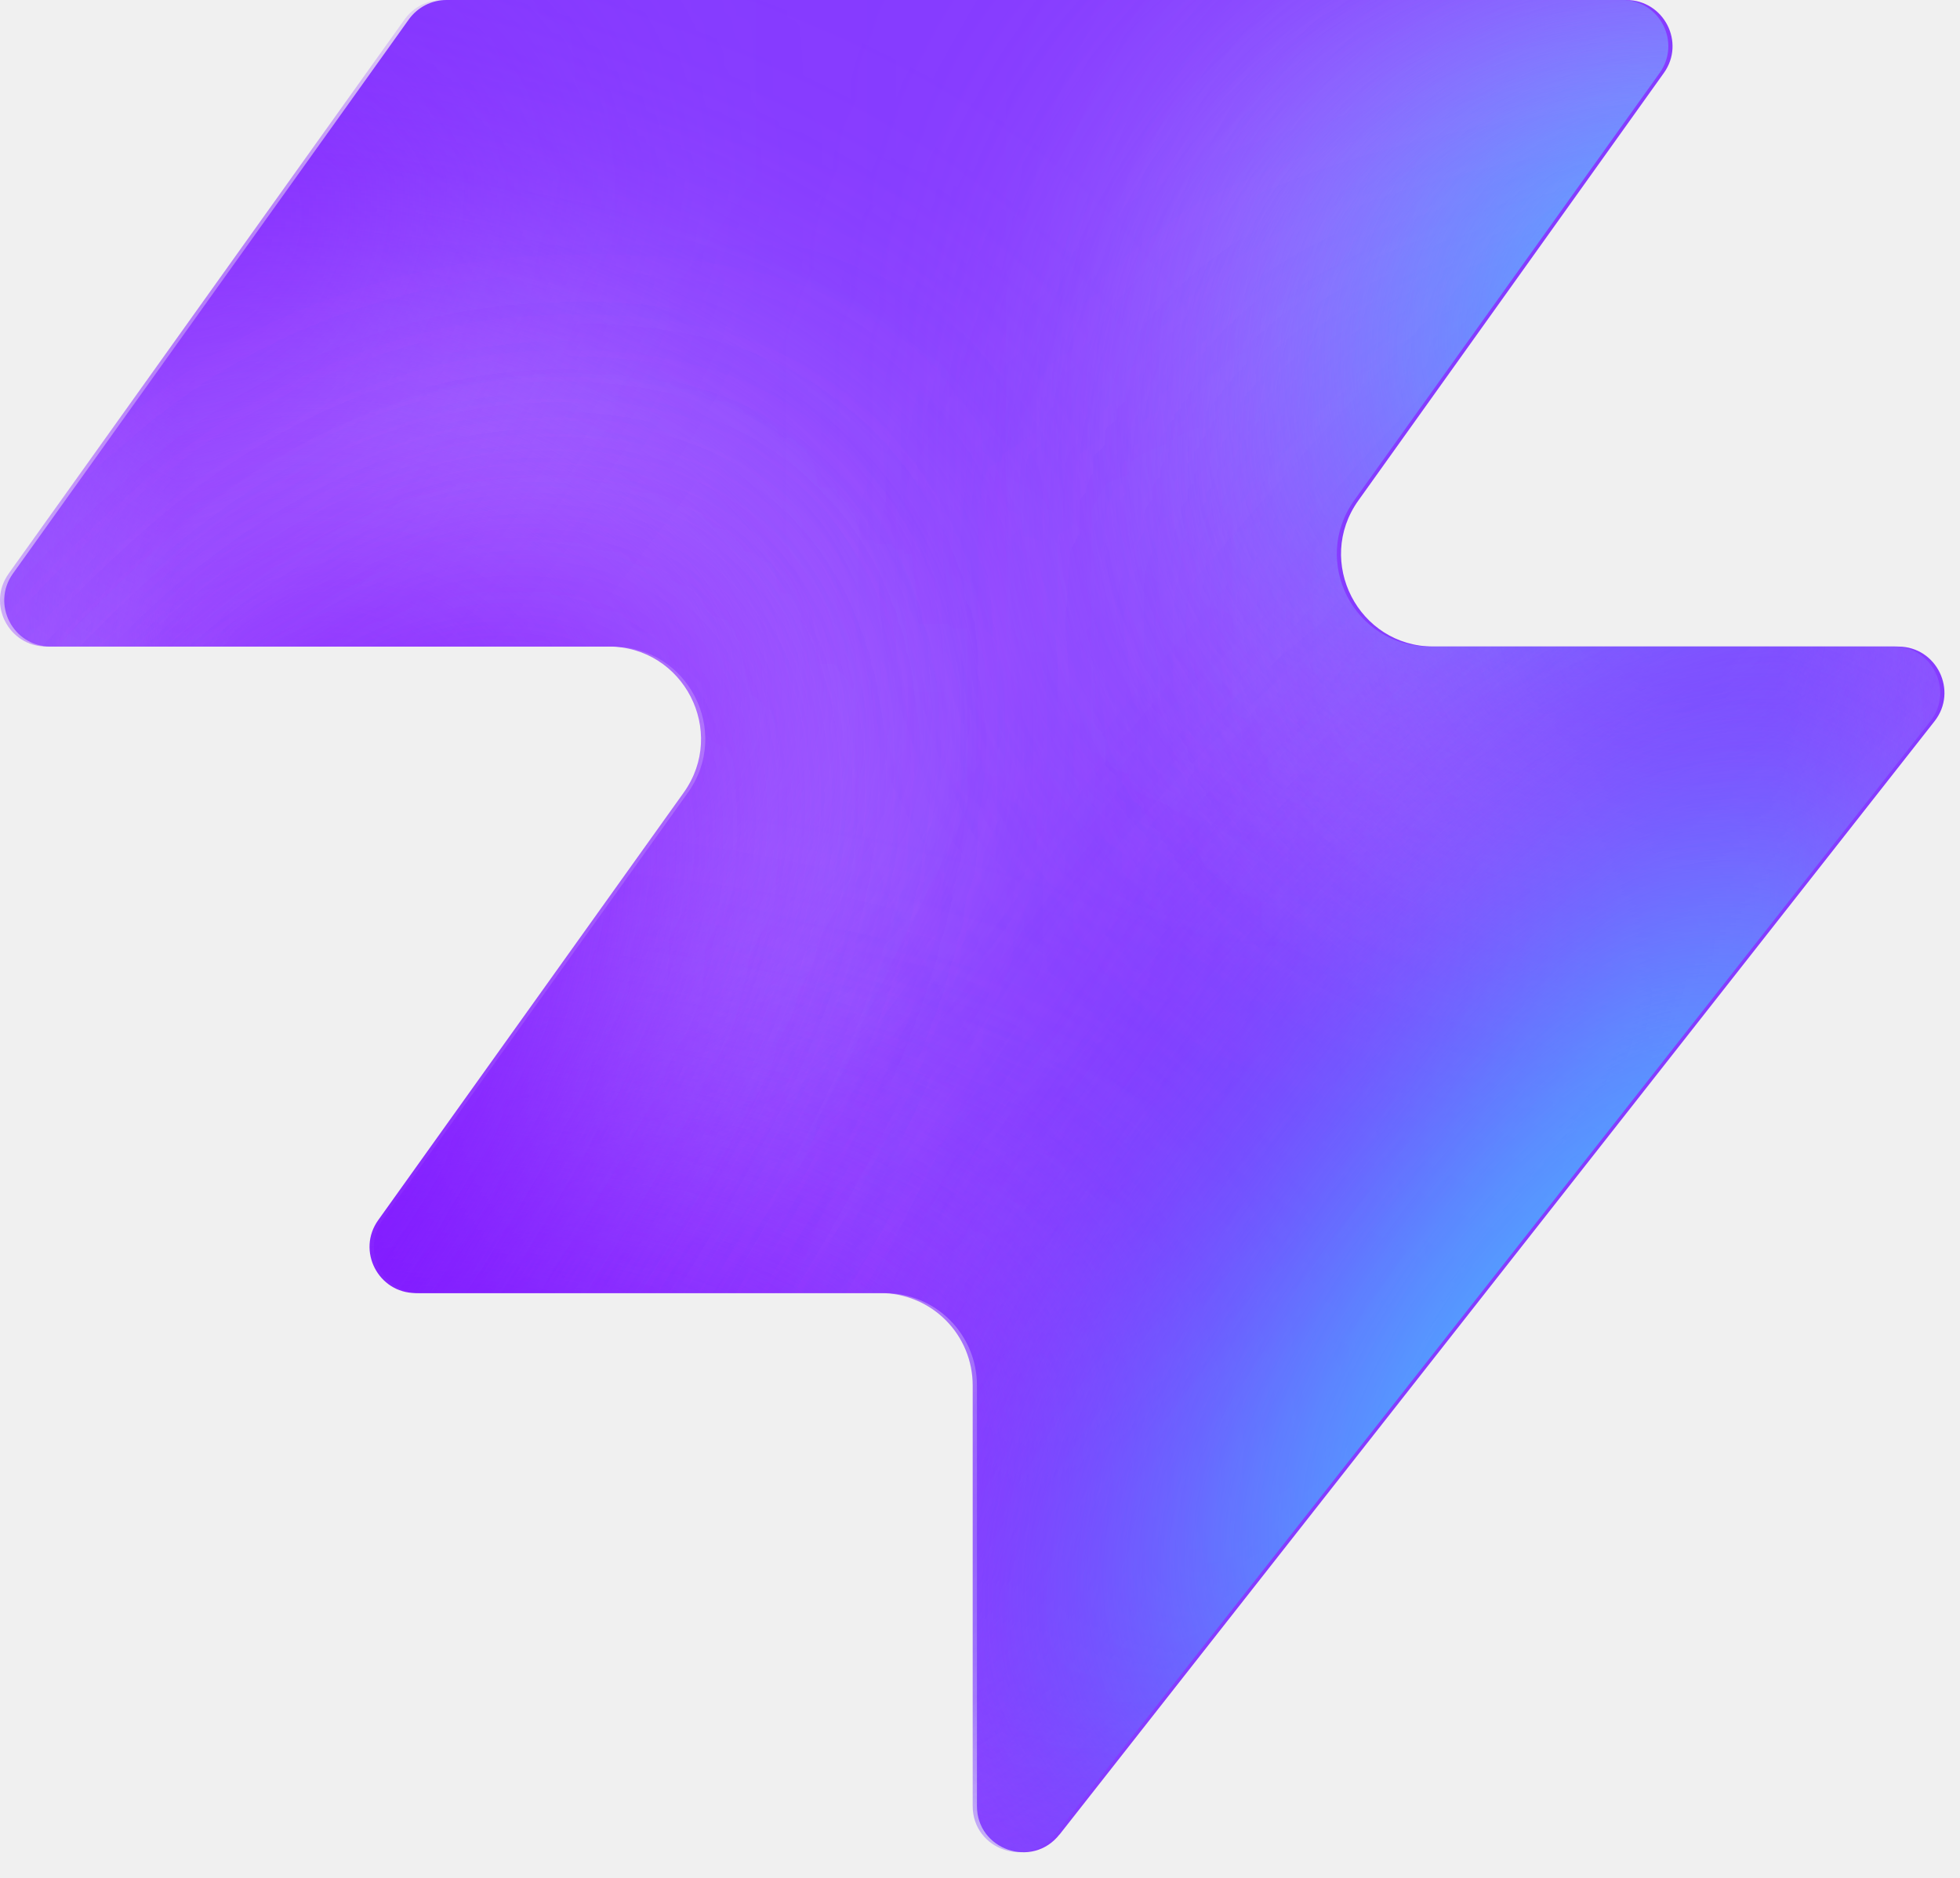
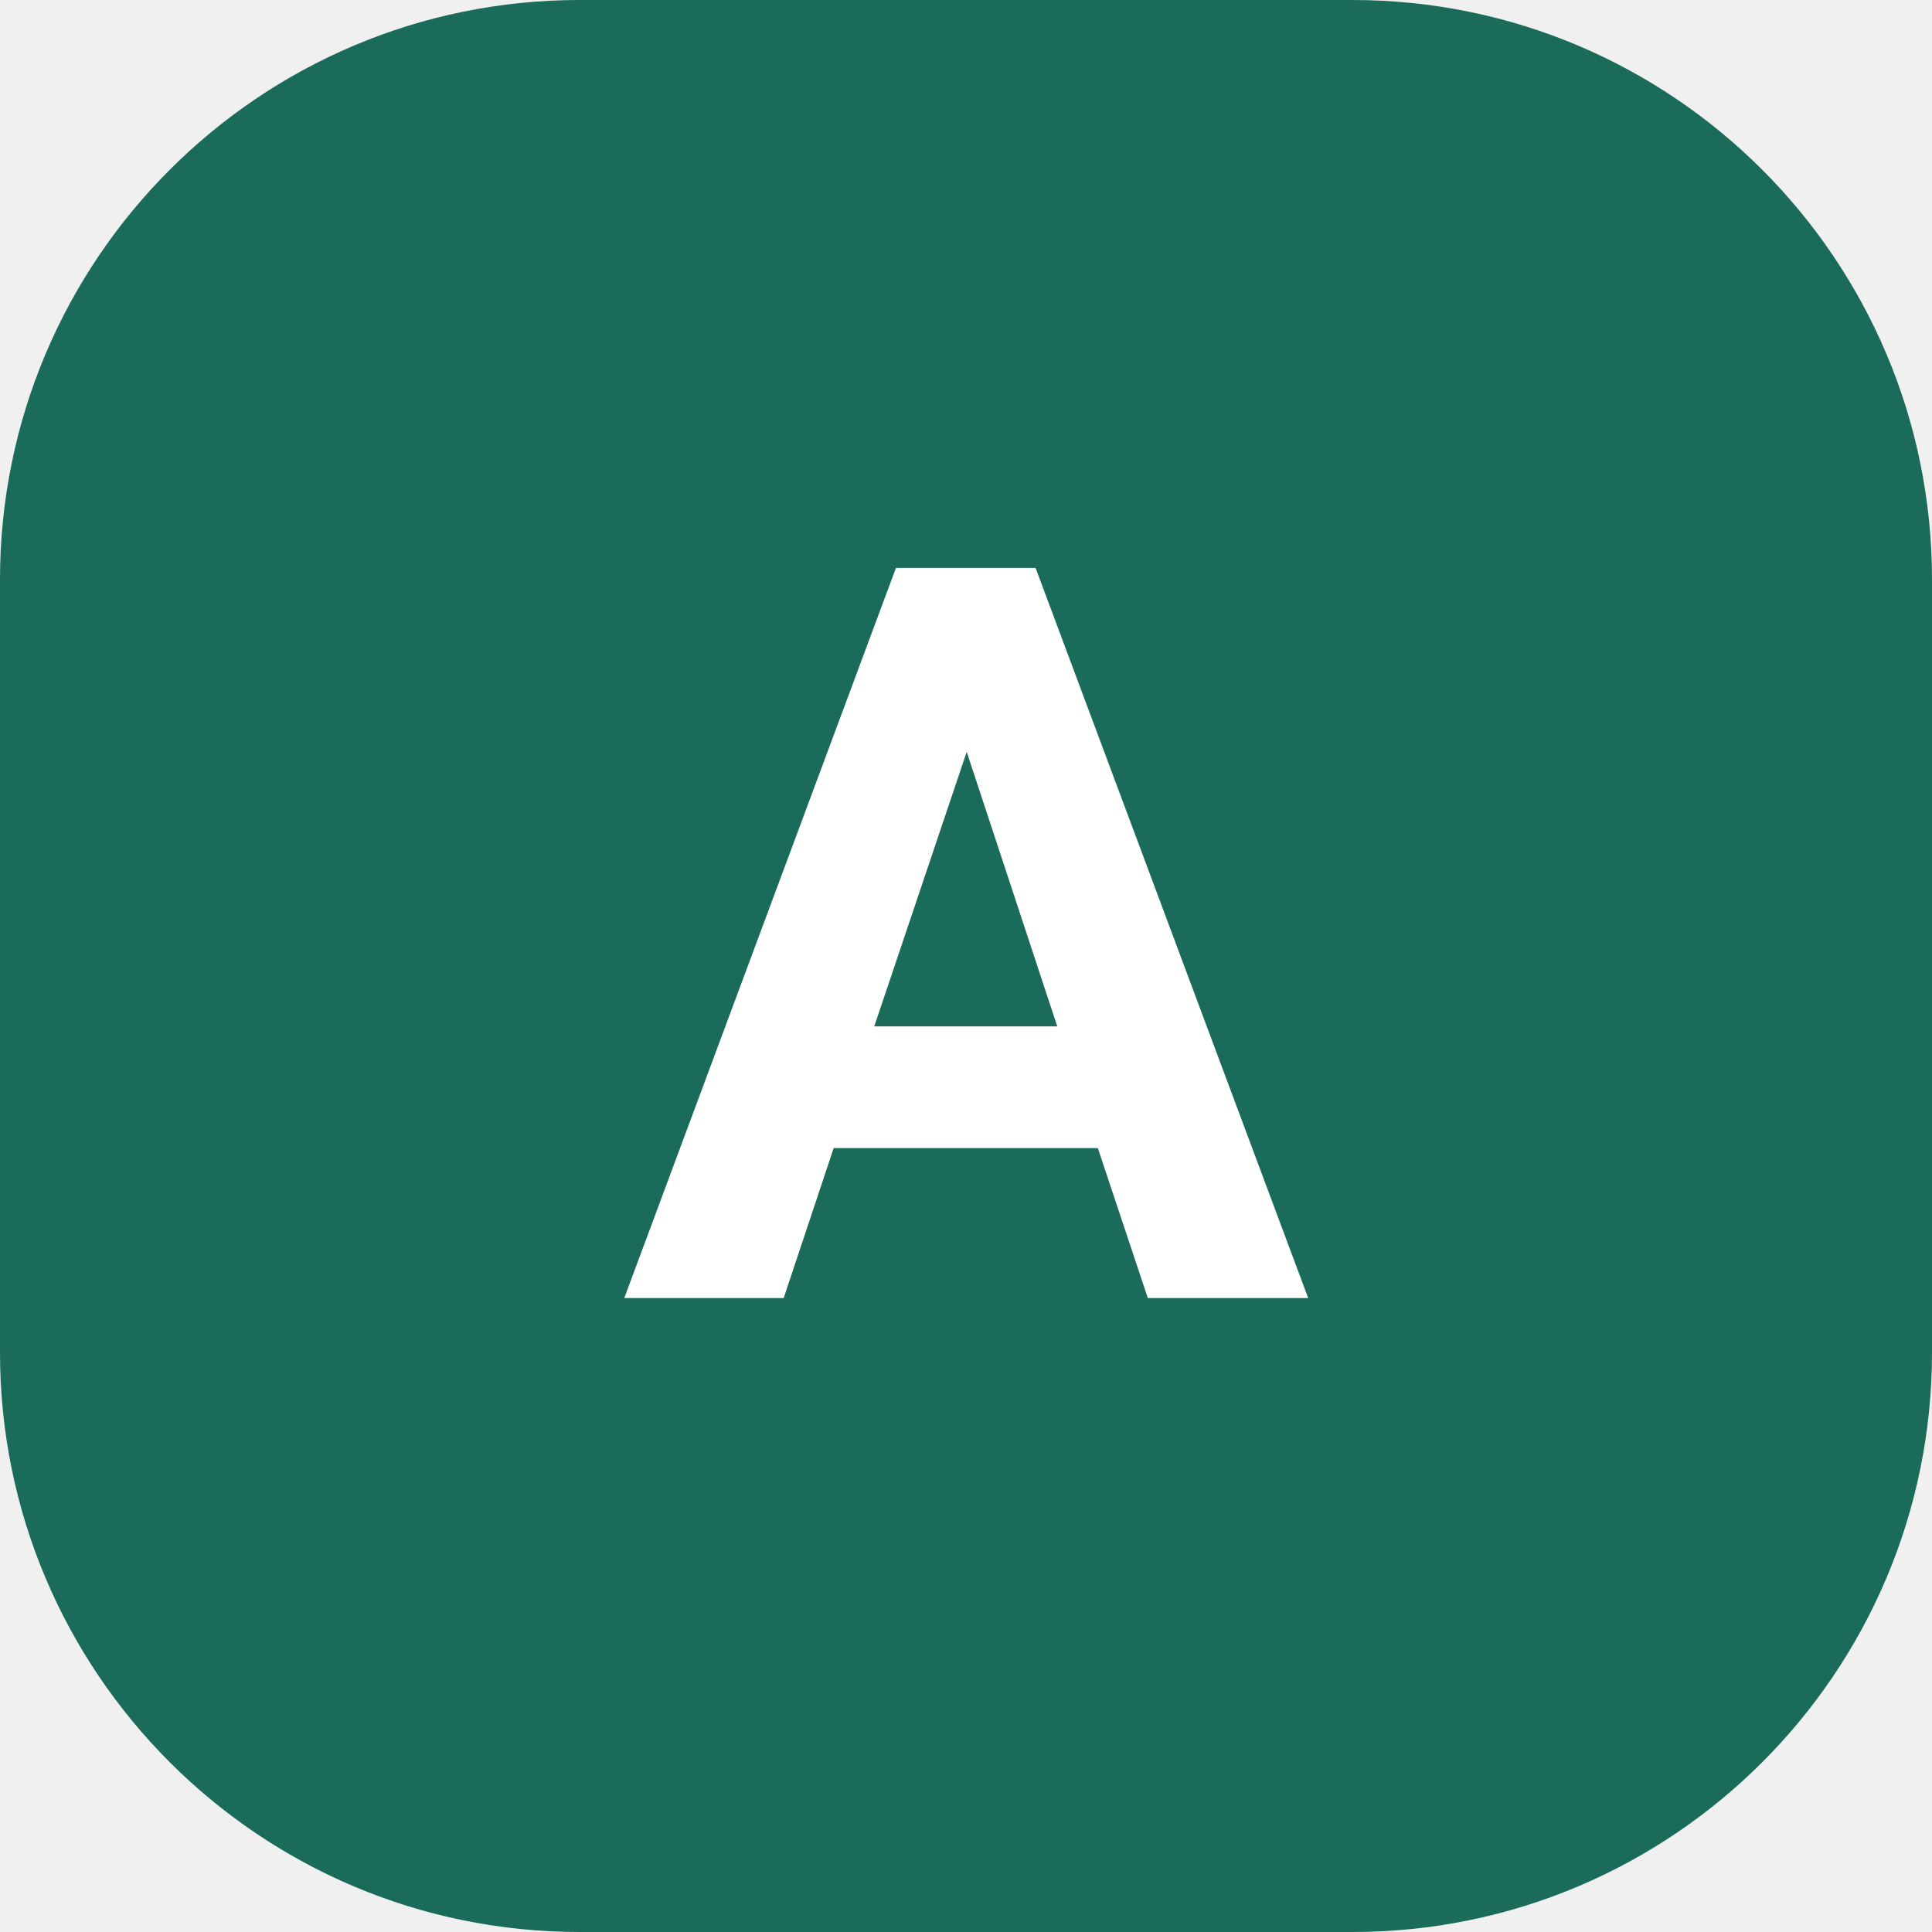
- <svg xmlns="http://www.w3.org/2000/svg" width="48" height="46" fill="none" viewBox="0 0 48 46">
-   <path fill="#863bff" d="M25.946 44.938c-.664.845-2.021.375-2.021-.698V33.937a2.26 2.26 0 0 0-2.262-2.262H10.287c-.92 0-1.456-1.04-.92-1.788l7.48-10.471c1.07-1.497 0-3.578-1.842-3.578H1.237c-.92 0-1.456-1.04-.92-1.788L10.013.474c.214-.297.556-.474.92-.474h28.894c.92 0 1.456 1.04.92 1.788l-7.48 10.471c-1.07 1.498 0 3.579 1.842 3.579h11.377c.943 0 1.473 1.088.89 1.83L25.947 44.94z" style="fill:#863bff;fill:color(display-p3 .525 .23 1);fill-opacity:1" />
-   <mask id="a" width="48" height="46" x="0" y="0" maskUnits="userSpaceOnUse" style="mask-type:alpha">
-     <path fill="#000" d="M25.842 44.938c-.664.844-2.021.375-2.021-.698V33.937a2.26 2.26 0 0 0-2.262-2.262H10.183c-.92 0-1.456-1.04-.92-1.788l7.48-10.471c1.07-1.498 0-3.579-1.842-3.579H1.133c-.92 0-1.456-1.04-.92-1.787L9.91.473c.214-.297.556-.474.92-.474h28.894c.92 0 1.456 1.04.92 1.788l-7.48 10.471c-1.07 1.498 0 3.578 1.842 3.578h11.377c.943 0 1.473 1.088.89 1.832L25.843 44.94z" style="fill:#000;fill-opacity:1" />
-   </mask>
-   <g mask="url(#a)">
-     <g filter="url(#b)">
-       <ellipse cx="5.508" cy="14.704" fill="#ede6ff" rx="5.508" ry="14.704" style="fill:#ede6ff;fill:color(display-p3 .927 .903 1);fill-opacity:1" transform="matrix(.00324 1 1 -.00324 -4.47 31.516)" />
-     </g>
-     <g filter="url(#c)">
-       <ellipse cx="10.399" cy="29.851" fill="#ede6ff" rx="10.399" ry="29.851" style="fill:#ede6ff;fill:color(display-p3 .927 .903 1);fill-opacity:1" transform="matrix(.00324 1 1 -.00324 -39.328 7.883)" />
-     </g>
-     <g filter="url(#d)">
-       <ellipse cx="5.508" cy="30.487" fill="#7e14ff" rx="5.508" ry="30.487" style="fill:#7e14ff;fill:color(display-p3 .492 .077 1);fill-opacity:1" transform="rotate(89.814 -25.913 -14.639)scale(1 -1)" />
-     </g>
-     <g filter="url(#e)">
-       <ellipse cx="5.508" cy="30.599" fill="#7e14ff" rx="5.508" ry="30.599" style="fill:#7e14ff;fill:color(display-p3 .492 .077 1);fill-opacity:1" transform="rotate(89.814 -32.644 -3.334)scale(1 -1)" />
-     </g>
-     <g filter="url(#f)">
-       <ellipse cx="5.508" cy="30.599" fill="#7e14ff" rx="5.508" ry="30.599" style="fill:#7e14ff;fill:color(display-p3 .492 .077 1);fill-opacity:1" transform="matrix(.00324 1 1 -.00324 -34.34 30.47)" />
-     </g>
-     <g filter="url(#g)">
-       <ellipse cx="14.072" cy="22.078" fill="#ede6ff" rx="14.072" ry="22.078" style="fill:#ede6ff;fill:color(display-p3 .927 .903 1);fill-opacity:1" transform="rotate(93.35 24.506 48.493)scale(-1 1)" />
-     </g>
-     <g filter="url(#h)">
-       <ellipse cx="3.47" cy="21.501" fill="#7e14ff" rx="3.47" ry="21.501" style="fill:#7e14ff;fill:color(display-p3 .492 .077 1);fill-opacity:1" transform="rotate(89.009 28.708 47.59)scale(-1 1)" />
-     </g>
-     <g filter="url(#i)">
-       <ellipse cx="3.47" cy="21.501" fill="#7e14ff" rx="3.47" ry="21.501" style="fill:#7e14ff;fill:color(display-p3 .492 .077 1);fill-opacity:1" transform="rotate(89.009 28.708 47.59)scale(-1 1)" />
-     </g>
-     <g filter="url(#j)">
-       <ellipse cx=".387" cy="8.972" fill="#7e14ff" rx="4.407" ry="29.108" style="fill:#7e14ff;fill:color(display-p3 .492 .077 1);fill-opacity:1" transform="rotate(39.51 .387 8.972)" />
-     </g>
-     <g filter="url(#k)">
-       <ellipse cx="47.523" cy="-6.092" fill="#7e14ff" rx="4.407" ry="29.108" style="fill:#7e14ff;fill:color(display-p3 .492 .077 1);fill-opacity:1" transform="rotate(37.892 47.523 -6.092)" />
-     </g>
-     <g filter="url(#l)">
-       <ellipse cx="41.412" cy="6.333" fill="#47bfff" rx="5.971" ry="9.665" style="fill:#47bfff;fill:color(display-p3 .28 .748 1);fill-opacity:1" transform="rotate(37.892 41.412 6.333)" />
-     </g>
-     <g filter="url(#m)">
-       <ellipse cx="-1.879" cy="38.332" fill="#7e14ff" rx="4.407" ry="29.108" style="fill:#7e14ff;fill:color(display-p3 .492 .077 1);fill-opacity:1" transform="rotate(37.892 -1.88 38.332)" />
-     </g>
-     <g filter="url(#n)">
-       <ellipse cx="-1.879" cy="38.332" fill="#7e14ff" rx="4.407" ry="29.108" style="fill:#7e14ff;fill:color(display-p3 .492 .077 1);fill-opacity:1" transform="rotate(37.892 -1.88 38.332)" />
-     </g>
-     <g filter="url(#o)">
-       <ellipse cx="35.651" cy="29.907" fill="#7e14ff" rx="4.407" ry="29.108" style="fill:#7e14ff;fill:color(display-p3 .492 .077 1);fill-opacity:1" transform="rotate(37.892 35.651 29.907)" />
-     </g>
-     <g filter="url(#p)">
-       <ellipse cx="38.418" cy="32.4" fill="#47bfff" rx="5.971" ry="15.297" style="fill:#47bfff;fill:color(display-p3 .28 .748 1);fill-opacity:1" transform="rotate(37.892 38.418 32.4)" />
-     </g>
-   </g>
-   <defs>
-     <filter id="b" width="60.045" height="41.654" x="-19.77" y="16.149" color-interpolation-filters="sRGB" filterUnits="userSpaceOnUse">
-       <feFlood flood-opacity="0" result="BackgroundImageFix" />
-       <feBlend in="SourceGraphic" in2="BackgroundImageFix" result="shape" />
-       <feGaussianBlur result="effect1_foregroundBlur_2002_17158" stdDeviation="7.659" />
-     </filter>
-     <filter id="c" width="90.34" height="51.437" x="-54.613" y="-7.533" color-interpolation-filters="sRGB" filterUnits="userSpaceOnUse">
-       <feFlood flood-opacity="0" result="BackgroundImageFix" />
-       <feBlend in="SourceGraphic" in2="BackgroundImageFix" result="shape" />
-       <feGaussianBlur result="effect1_foregroundBlur_2002_17158" stdDeviation="7.659" />
-     </filter>
-     <filter id="d" width="79.355" height="29.4" x="-49.64" y="2.03" color-interpolation-filters="sRGB" filterUnits="userSpaceOnUse">
-       <feFlood flood-opacity="0" result="BackgroundImageFix" />
-       <feBlend in="SourceGraphic" in2="BackgroundImageFix" result="shape" />
-       <feGaussianBlur result="effect1_foregroundBlur_2002_17158" stdDeviation="4.596" />
-     </filter>
-     <filter id="e" width="79.579" height="29.4" x="-45.045" y="20.029" color-interpolation-filters="sRGB" filterUnits="userSpaceOnUse">
-       <feFlood flood-opacity="0" result="BackgroundImageFix" />
-       <feBlend in="SourceGraphic" in2="BackgroundImageFix" result="shape" />
-       <feGaussianBlur result="effect1_foregroundBlur_2002_17158" stdDeviation="4.596" />
-     </filter>
-     <filter id="f" width="79.579" height="29.4" x="-43.513" y="21.178" color-interpolation-filters="sRGB" filterUnits="userSpaceOnUse">
-       <feFlood flood-opacity="0" result="BackgroundImageFix" />
-       <feBlend in="SourceGraphic" in2="BackgroundImageFix" result="shape" />
-       <feGaussianBlur result="effect1_foregroundBlur_2002_17158" stdDeviation="4.596" />
-     </filter>
-     <filter id="g" width="74.749" height="58.852" x="15.756" y="-17.901" color-interpolation-filters="sRGB" filterUnits="userSpaceOnUse">
-       <feFlood flood-opacity="0" result="BackgroundImageFix" />
-       <feBlend in="SourceGraphic" in2="BackgroundImageFix" result="shape" />
-       <feGaussianBlur result="effect1_foregroundBlur_2002_17158" stdDeviation="7.659" />
-     </filter>
-     <filter id="h" width="61.377" height="25.362" x="23.548" y="2.284" color-interpolation-filters="sRGB" filterUnits="userSpaceOnUse">
-       <feFlood flood-opacity="0" result="BackgroundImageFix" />
-       <feBlend in="SourceGraphic" in2="BackgroundImageFix" result="shape" />
-       <feGaussianBlur result="effect1_foregroundBlur_2002_17158" stdDeviation="4.596" />
-     </filter>
-     <filter id="i" width="61.377" height="25.362" x="23.548" y="2.284" color-interpolation-filters="sRGB" filterUnits="userSpaceOnUse">
-       <feFlood flood-opacity="0" result="BackgroundImageFix" />
-       <feBlend in="SourceGraphic" in2="BackgroundImageFix" result="shape" />
-       <feGaussianBlur result="effect1_foregroundBlur_2002_17158" stdDeviation="4.596" />
-     </filter>
-     <filter id="j" width="56.045" height="63.649" x="-27.636" y="-22.853" color-interpolation-filters="sRGB" filterUnits="userSpaceOnUse">
-       <feFlood flood-opacity="0" result="BackgroundImageFix" />
-       <feBlend in="SourceGraphic" in2="BackgroundImageFix" result="shape" />
-       <feGaussianBlur result="effect1_foregroundBlur_2002_17158" stdDeviation="4.596" />
-     </filter>
-     <filter id="k" width="54.814" height="64.646" x="20.116" y="-38.415" color-interpolation-filters="sRGB" filterUnits="userSpaceOnUse">
-       <feFlood flood-opacity="0" result="BackgroundImageFix" />
-       <feBlend in="SourceGraphic" in2="BackgroundImageFix" result="shape" />
-       <feGaussianBlur result="effect1_foregroundBlur_2002_17158" stdDeviation="4.596" />
-     </filter>
-     <filter id="l" width="33.541" height="35.313" x="24.641" y="-11.323" color-interpolation-filters="sRGB" filterUnits="userSpaceOnUse">
-       <feFlood flood-opacity="0" result="BackgroundImageFix" />
-       <feBlend in="SourceGraphic" in2="BackgroundImageFix" result="shape" />
-       <feGaussianBlur result="effect1_foregroundBlur_2002_17158" stdDeviation="4.596" />
-     </filter>
-     <filter id="m" width="54.814" height="64.646" x="-29.286" y="6.009" color-interpolation-filters="sRGB" filterUnits="userSpaceOnUse">
-       <feFlood flood-opacity="0" result="BackgroundImageFix" />
-       <feBlend in="SourceGraphic" in2="BackgroundImageFix" result="shape" />
-       <feGaussianBlur result="effect1_foregroundBlur_2002_17158" stdDeviation="4.596" />
-     </filter>
-     <filter id="n" width="54.814" height="64.646" x="-29.286" y="6.009" color-interpolation-filters="sRGB" filterUnits="userSpaceOnUse">
-       <feFlood flood-opacity="0" result="BackgroundImageFix" />
-       <feBlend in="SourceGraphic" in2="BackgroundImageFix" result="shape" />
-       <feGaussianBlur result="effect1_foregroundBlur_2002_17158" stdDeviation="4.596" />
-     </filter>
-     <filter id="o" width="54.814" height="64.646" x="8.244" y="-2.416" color-interpolation-filters="sRGB" filterUnits="userSpaceOnUse">
-       <feFlood flood-opacity="0" result="BackgroundImageFix" />
-       <feBlend in="SourceGraphic" in2="BackgroundImageFix" result="shape" />
-       <feGaussianBlur result="effect1_foregroundBlur_2002_17158" stdDeviation="4.596" />
-     </filter>
-     <filter id="p" width="39.409" height="43.623" x="18.713" y="10.588" color-interpolation-filters="sRGB" filterUnits="userSpaceOnUse">
-       <feFlood flood-opacity="0" result="BackgroundImageFix" />
-       <feBlend in="SourceGraphic" in2="BackgroundImageFix" result="shape" />
-       <feGaussianBlur result="effect1_foregroundBlur_2002_17158" stdDeviation="4.596" />
-     </filter>
-   </defs>
+ <svg xmlns="http://www.w3.org/2000/svg" viewBox="0 0 32 32" role="img" aria-label="Aura">
+   <rect width="32" height="32" rx="9.6" fill="#1B6B5A" />
+   <text x="16" y="21.5" text-anchor="middle" fill="#ffffff" font-family="system-ui, -apple-system, 'Segoe UI', Roboto, sans-serif" font-size="17" font-weight="600">A</text>
</svg>
